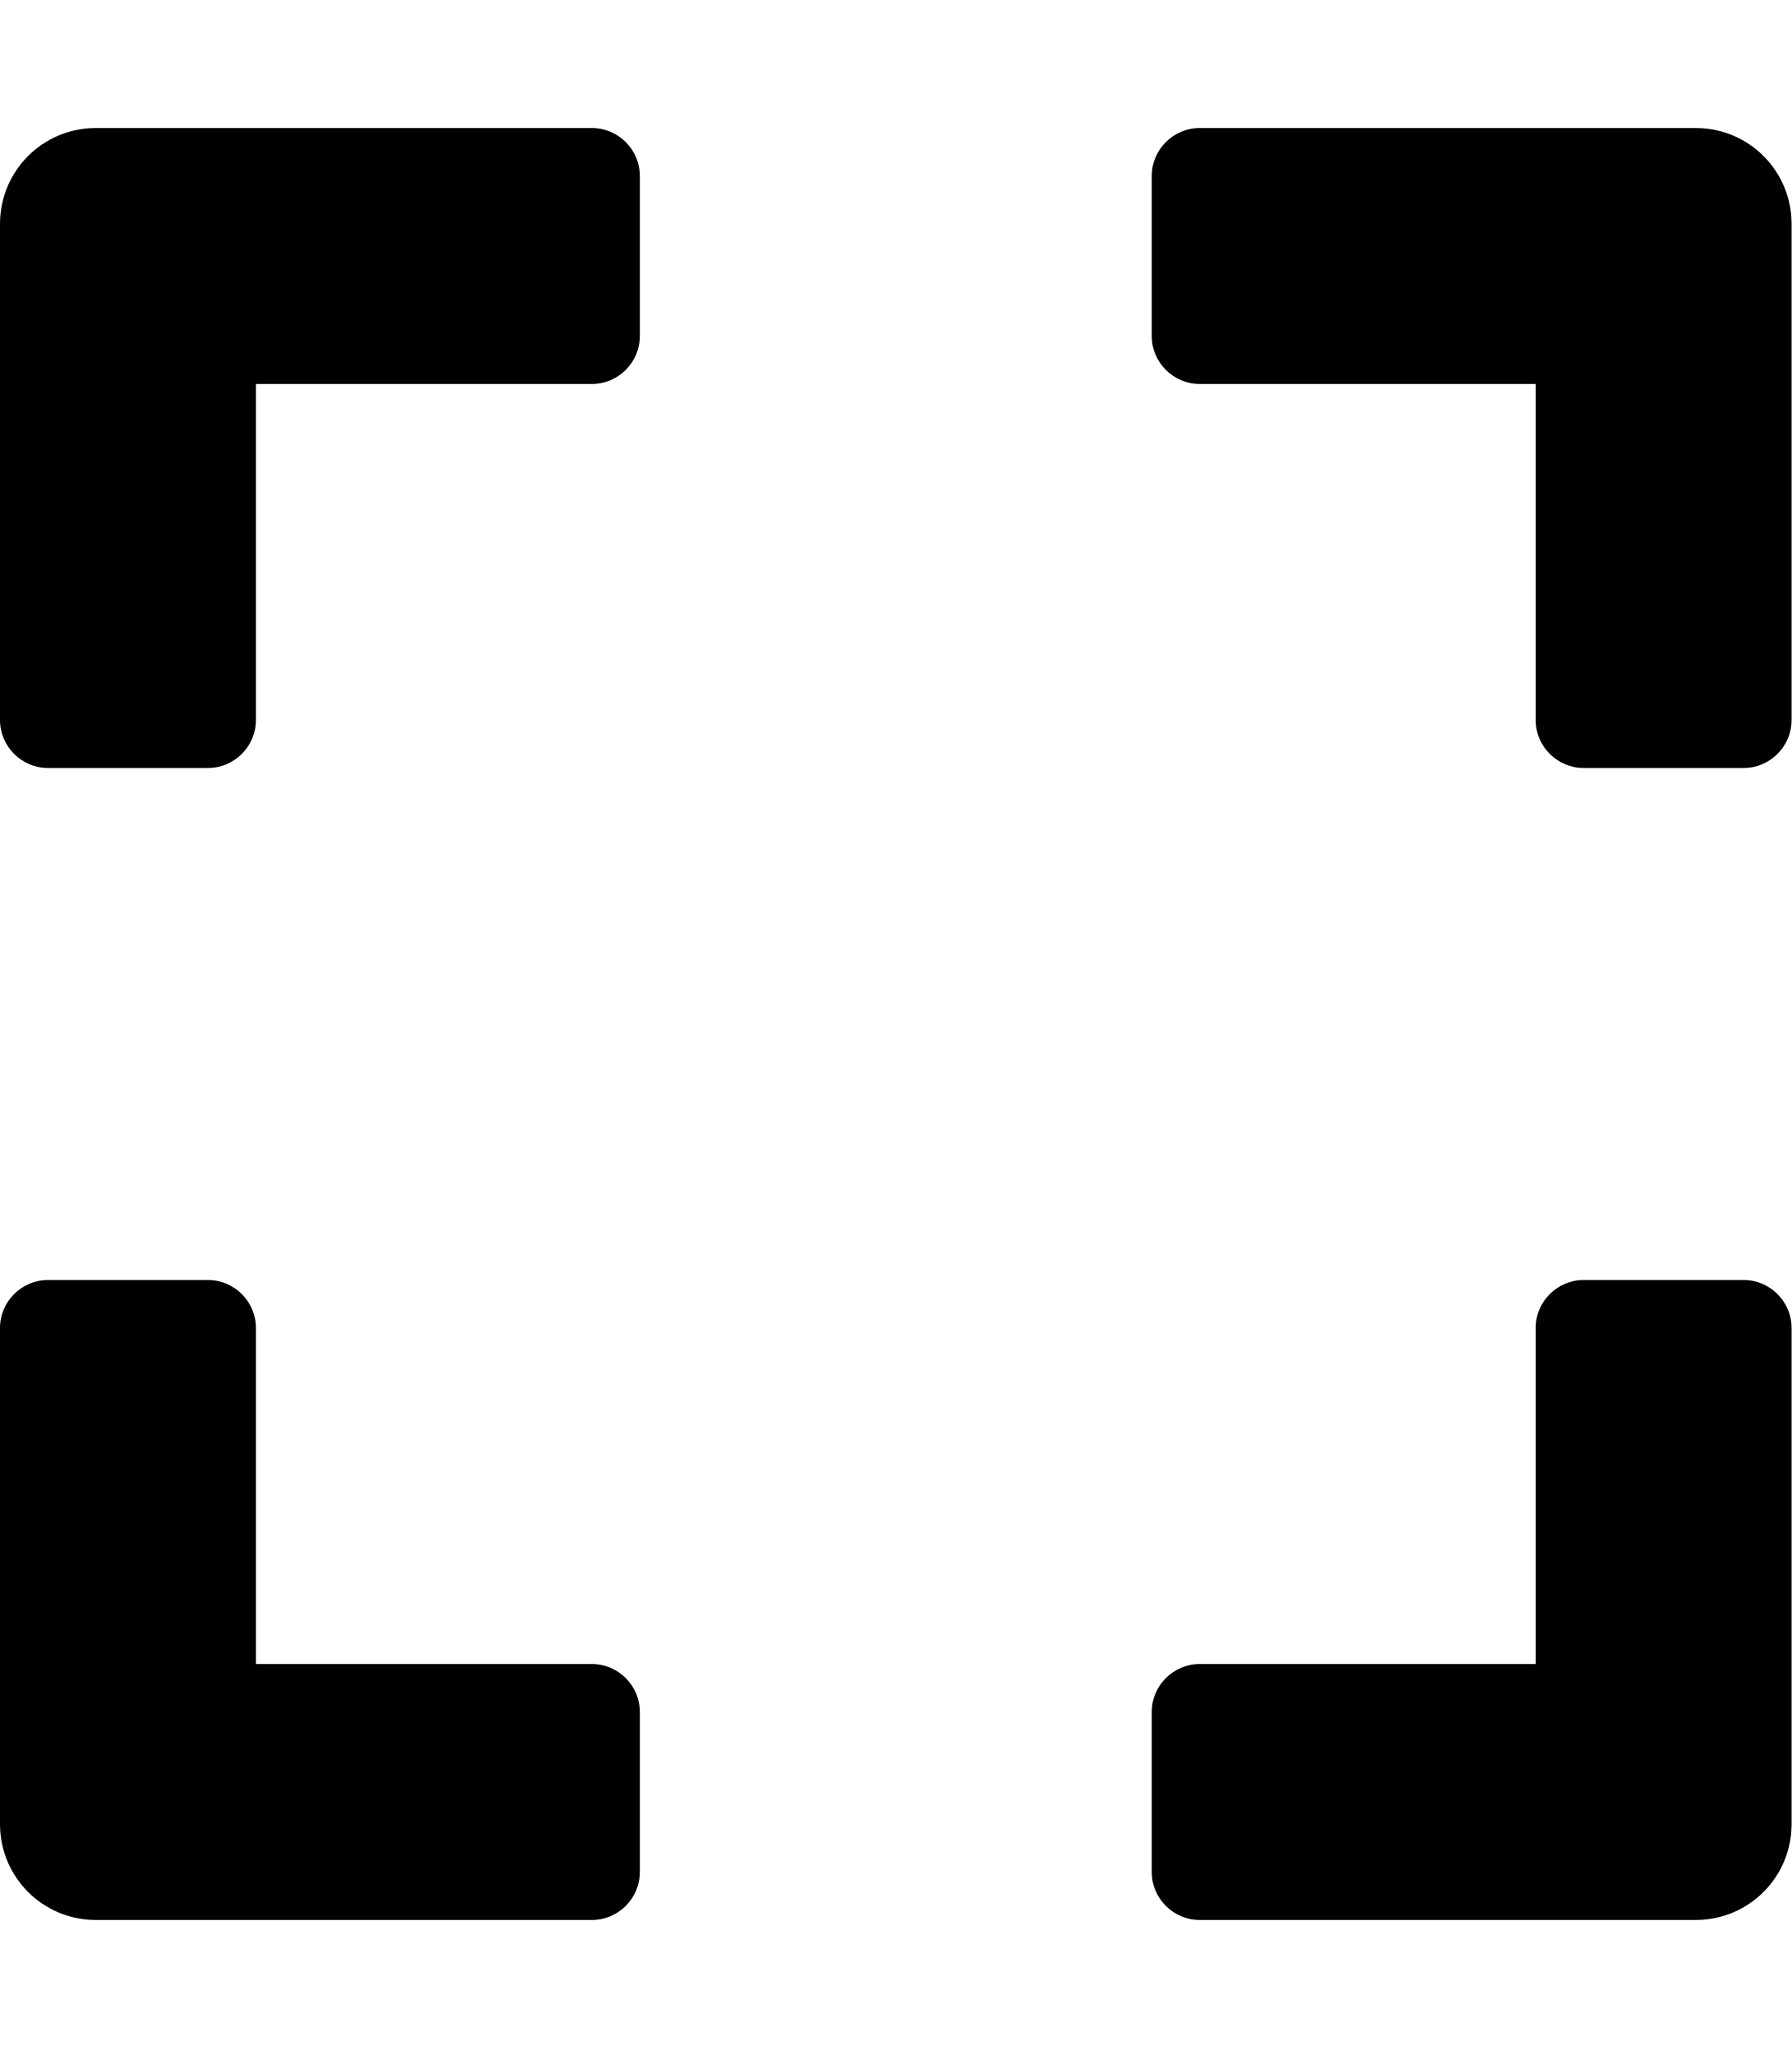
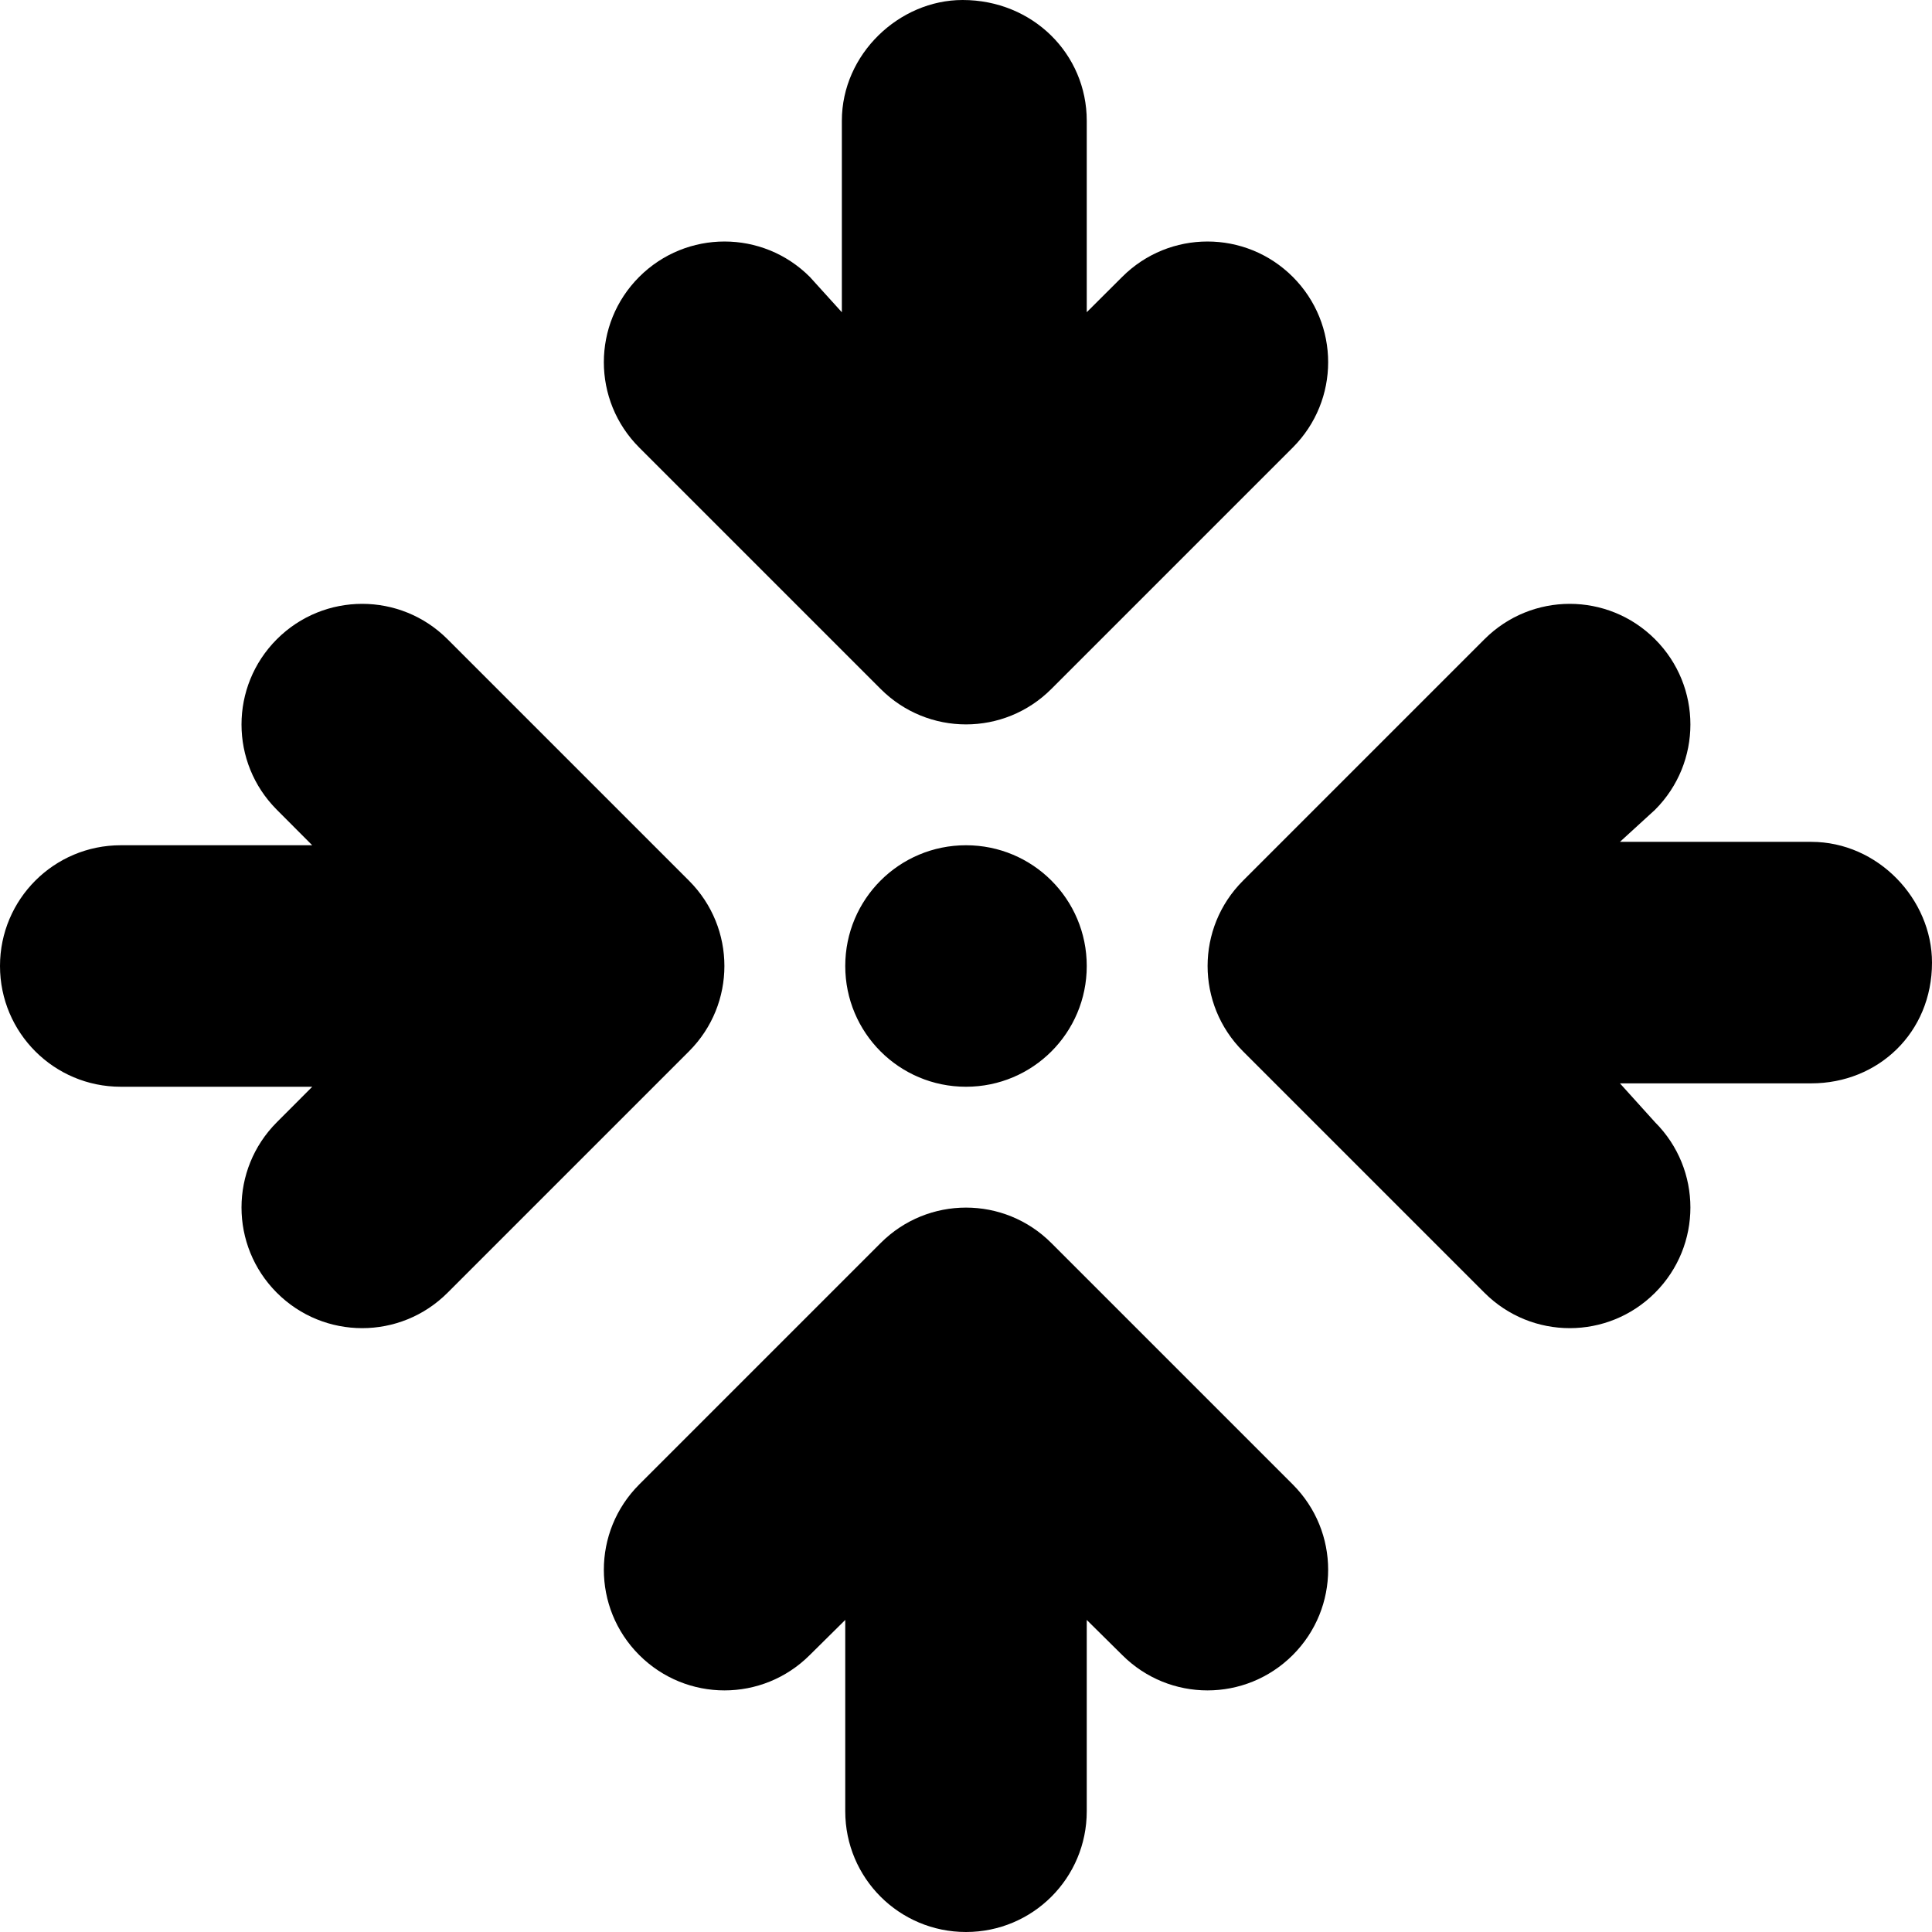
- <svg xmlns="http://www.w3.org/2000/svg" viewBox="0 0 448 512">
-   <path d="M0 180V56c0-13.3 10.7-24 24-24h124c6.6 0 12 5.4 12 12v40c0 6.6-5.4 12-12 12H64v84c0 6.6-5.4 12-12 12H12c-6.6 0-12-5.4-12-12zM288 44v40c0 6.6 5.4 12 12 12h84v84c0 6.6 5.4 12 12 12h40c6.6 0 12-5.4 12-12V56c0-13.3-10.7-24-24-24H300c-6.6 0-12 5.4-12 12zm148 276h-40c-6.6 0-12 5.4-12 12v84h-84c-6.6 0-12 5.4-12 12v40c0 6.6 5.4 12 12 12h124c13.3 0 24-10.7 24-24V332c0-6.6-5.4-12-12-12zM160 468v-40c0-6.6-5.4-12-12-12H64v-84c0-6.6-5.4-12-12-12H12c-6.6 0-12 5.4-12 12v124c0 13.3 10.7 24 24 24h124c6.6 0 12-5.4 12-12z" />
+ <svg xmlns="http://www.w3.org/2000/svg" viewBox="0 0 512 512">
+   <path d="M288 82.74L297.4 73.37C309.9 60.88 330.1 60.88 342.6 73.37C355.1 85.87 355.1 106.1 342.6 118.6L278.6 182.6C266.1 195.1 245.9 195.1 233.4 182.6L169.4 118.6C156.9 106.1 156.9 85.87 169.4 73.37C181.9 60.88 202.1 60.88 214.6 73.37L223.1 82.75V32C223.1 14.33 238.3 0 255.1 0C273.7 0 288 14.33 288 32L288 82.74zM438.6 342.6C426.1 355.1 405.9 355.1 393.4 342.6L329.4 278.6C316.9 266.1 316.9 245.9 329.4 233.4L393.4 169.4C405.9 156.9 426.1 156.9 438.6 169.4C451.1 181.9 451.1 202.1 438.6 214.6L429.3 223.1H480C497.7 223.1 512 238.3 512 255.1C512 273.7 497.7 287.1 480 287.1H429.3L438.6 297.4C451.1 309.9 451.1 330.1 438.6 342.6V342.6zM288 256C288 273.7 273.7 288 256 288C238.3 288 224 273.7 224 256C224 238.3 238.3 224 256 224C273.7 224 288 238.3 288 256zM182.6 233.4C195.1 245.9 195.1 266.1 182.6 278.6L118.6 342.6C106.1 355.1 85.87 355.1 73.37 342.6C60.88 330.1 60.88 309.9 73.37 297.4L82.75 288H32C14.33 288 0 273.7 0 256C0 238.3 14.33 224 32 224H82.74L73.37 214.6C60.88 202.1 60.88 181.9 73.37 169.4C85.87 156.9 106.1 156.9 118.6 169.4L182.6 233.4zM169.4 438.6C156.9 426.1 156.9 405.9 169.4 393.4L233.4 329.4C245.9 316.9 266.1 316.9 278.6 329.4L342.6 393.4C355.1 405.9 355.1 426.1 342.6 438.6C330.1 451.1 309.9 451.1 297.4 438.6L288 429.3V480C288 497.7 273.7 512 256 512C238.3 512 224 497.7 224 480V429.3L214.6 438.6C202.1 451.1 181.9 451.1 169.4 438.6H169.4z" />
</svg>
